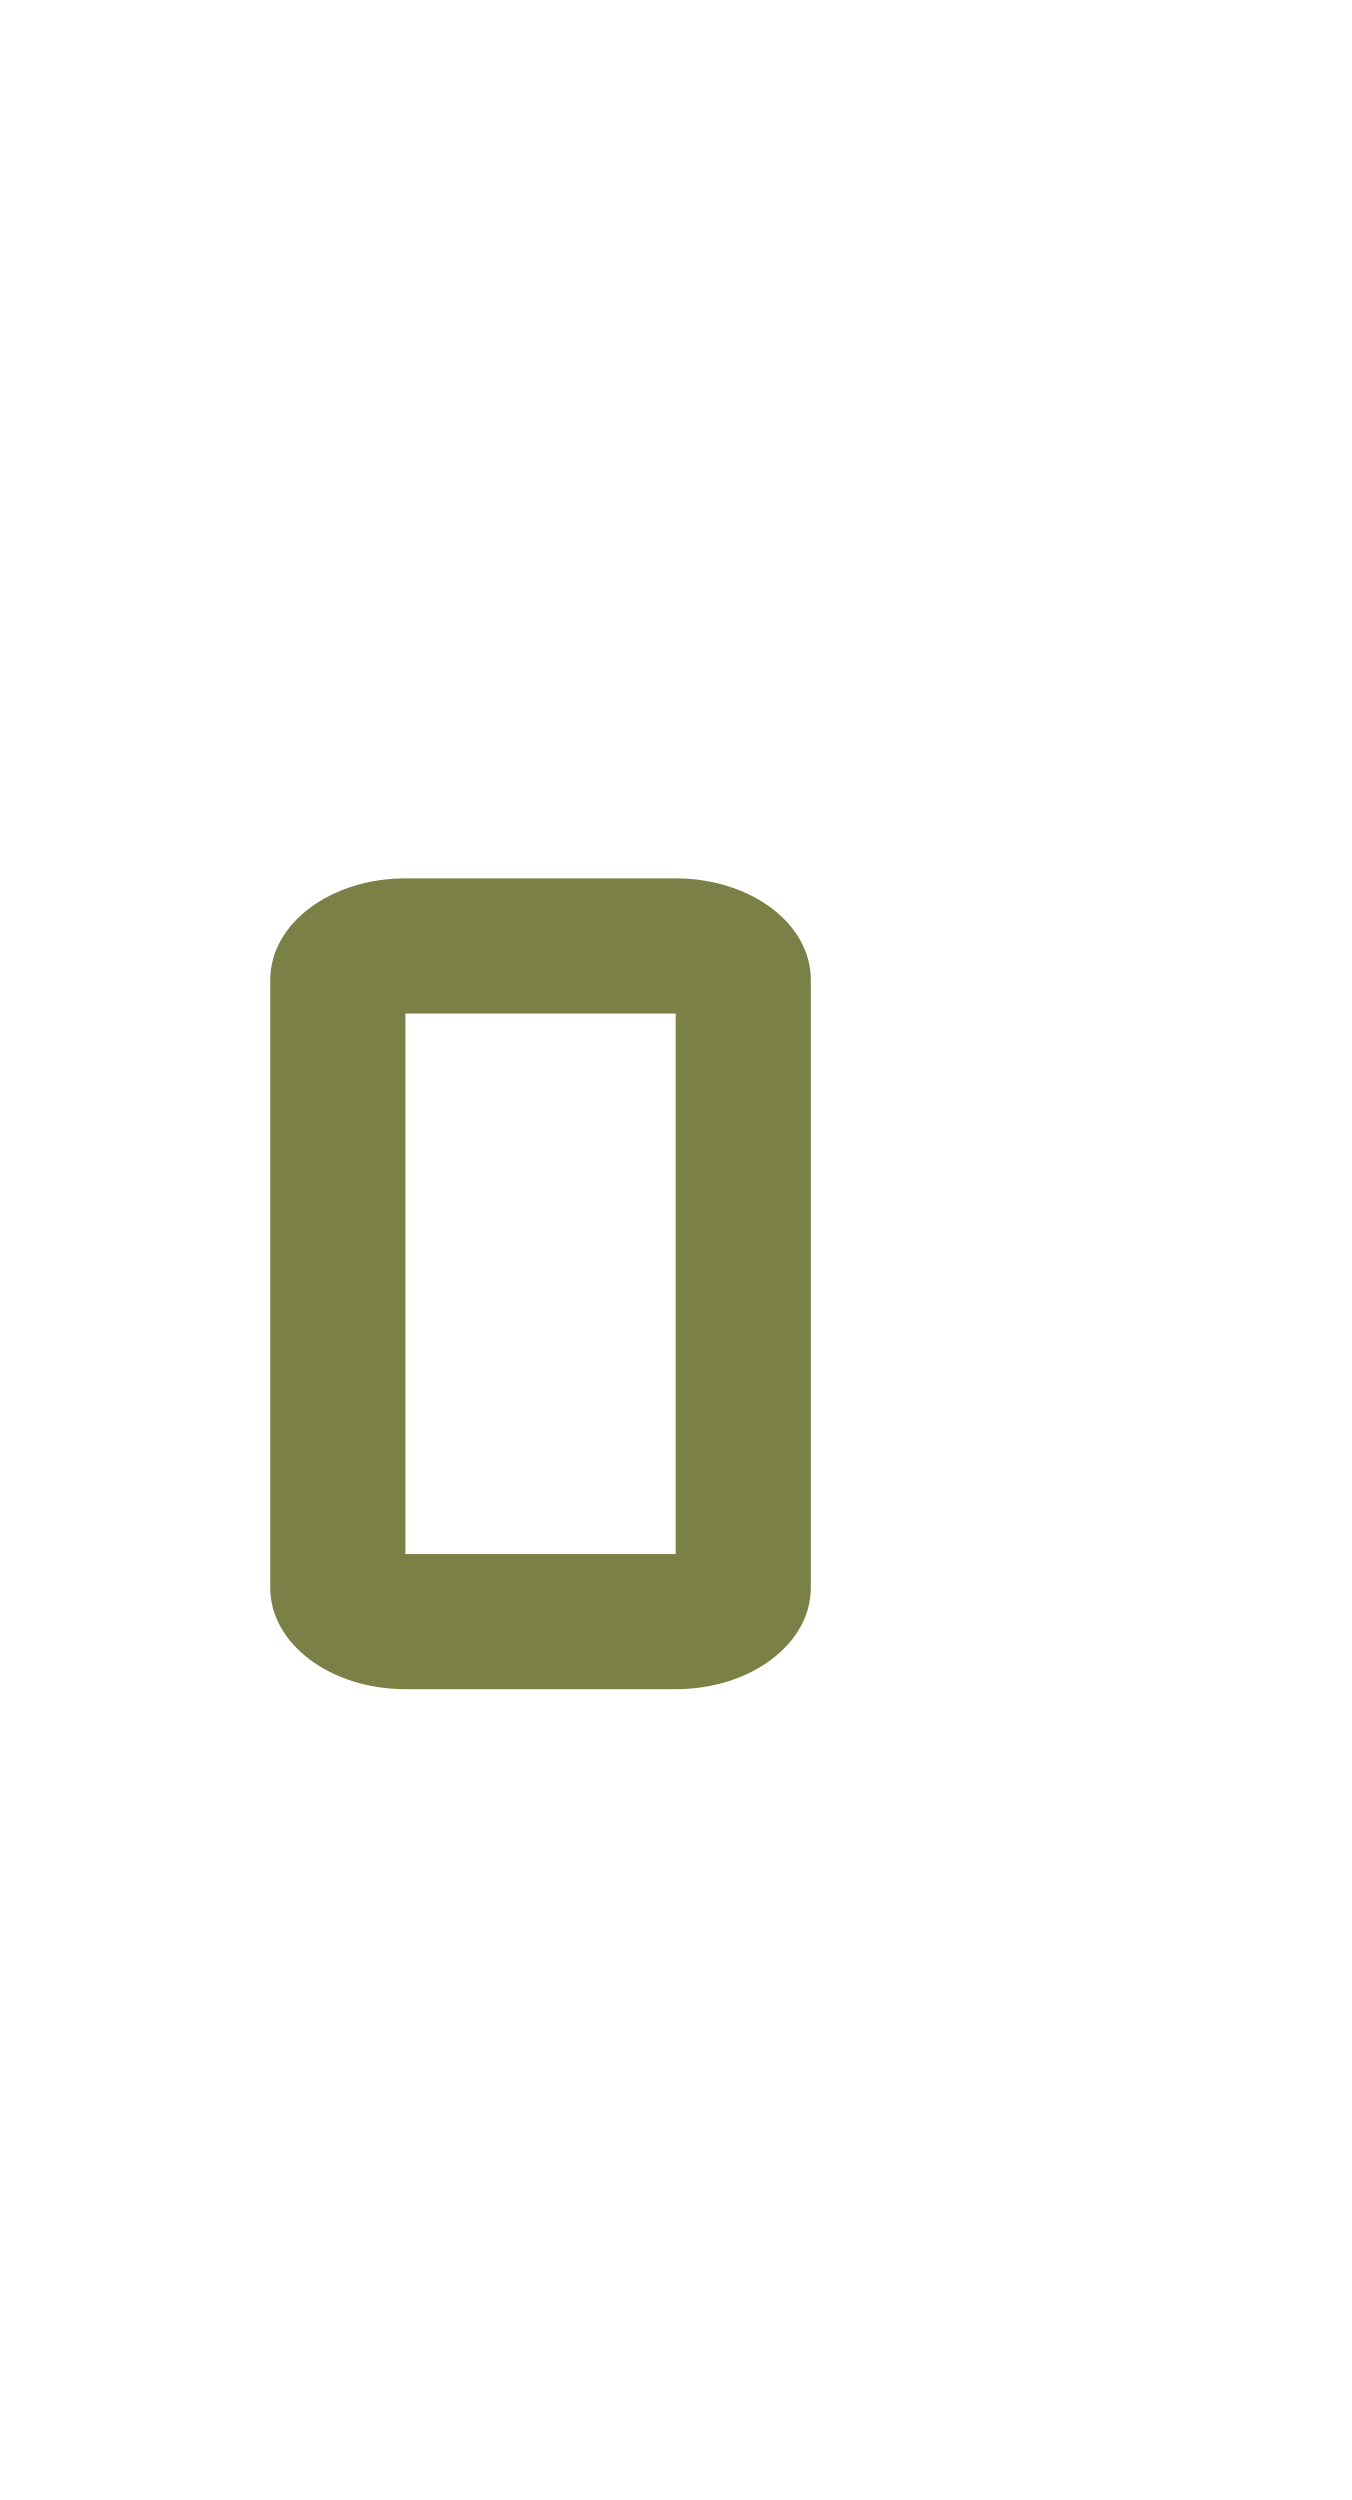
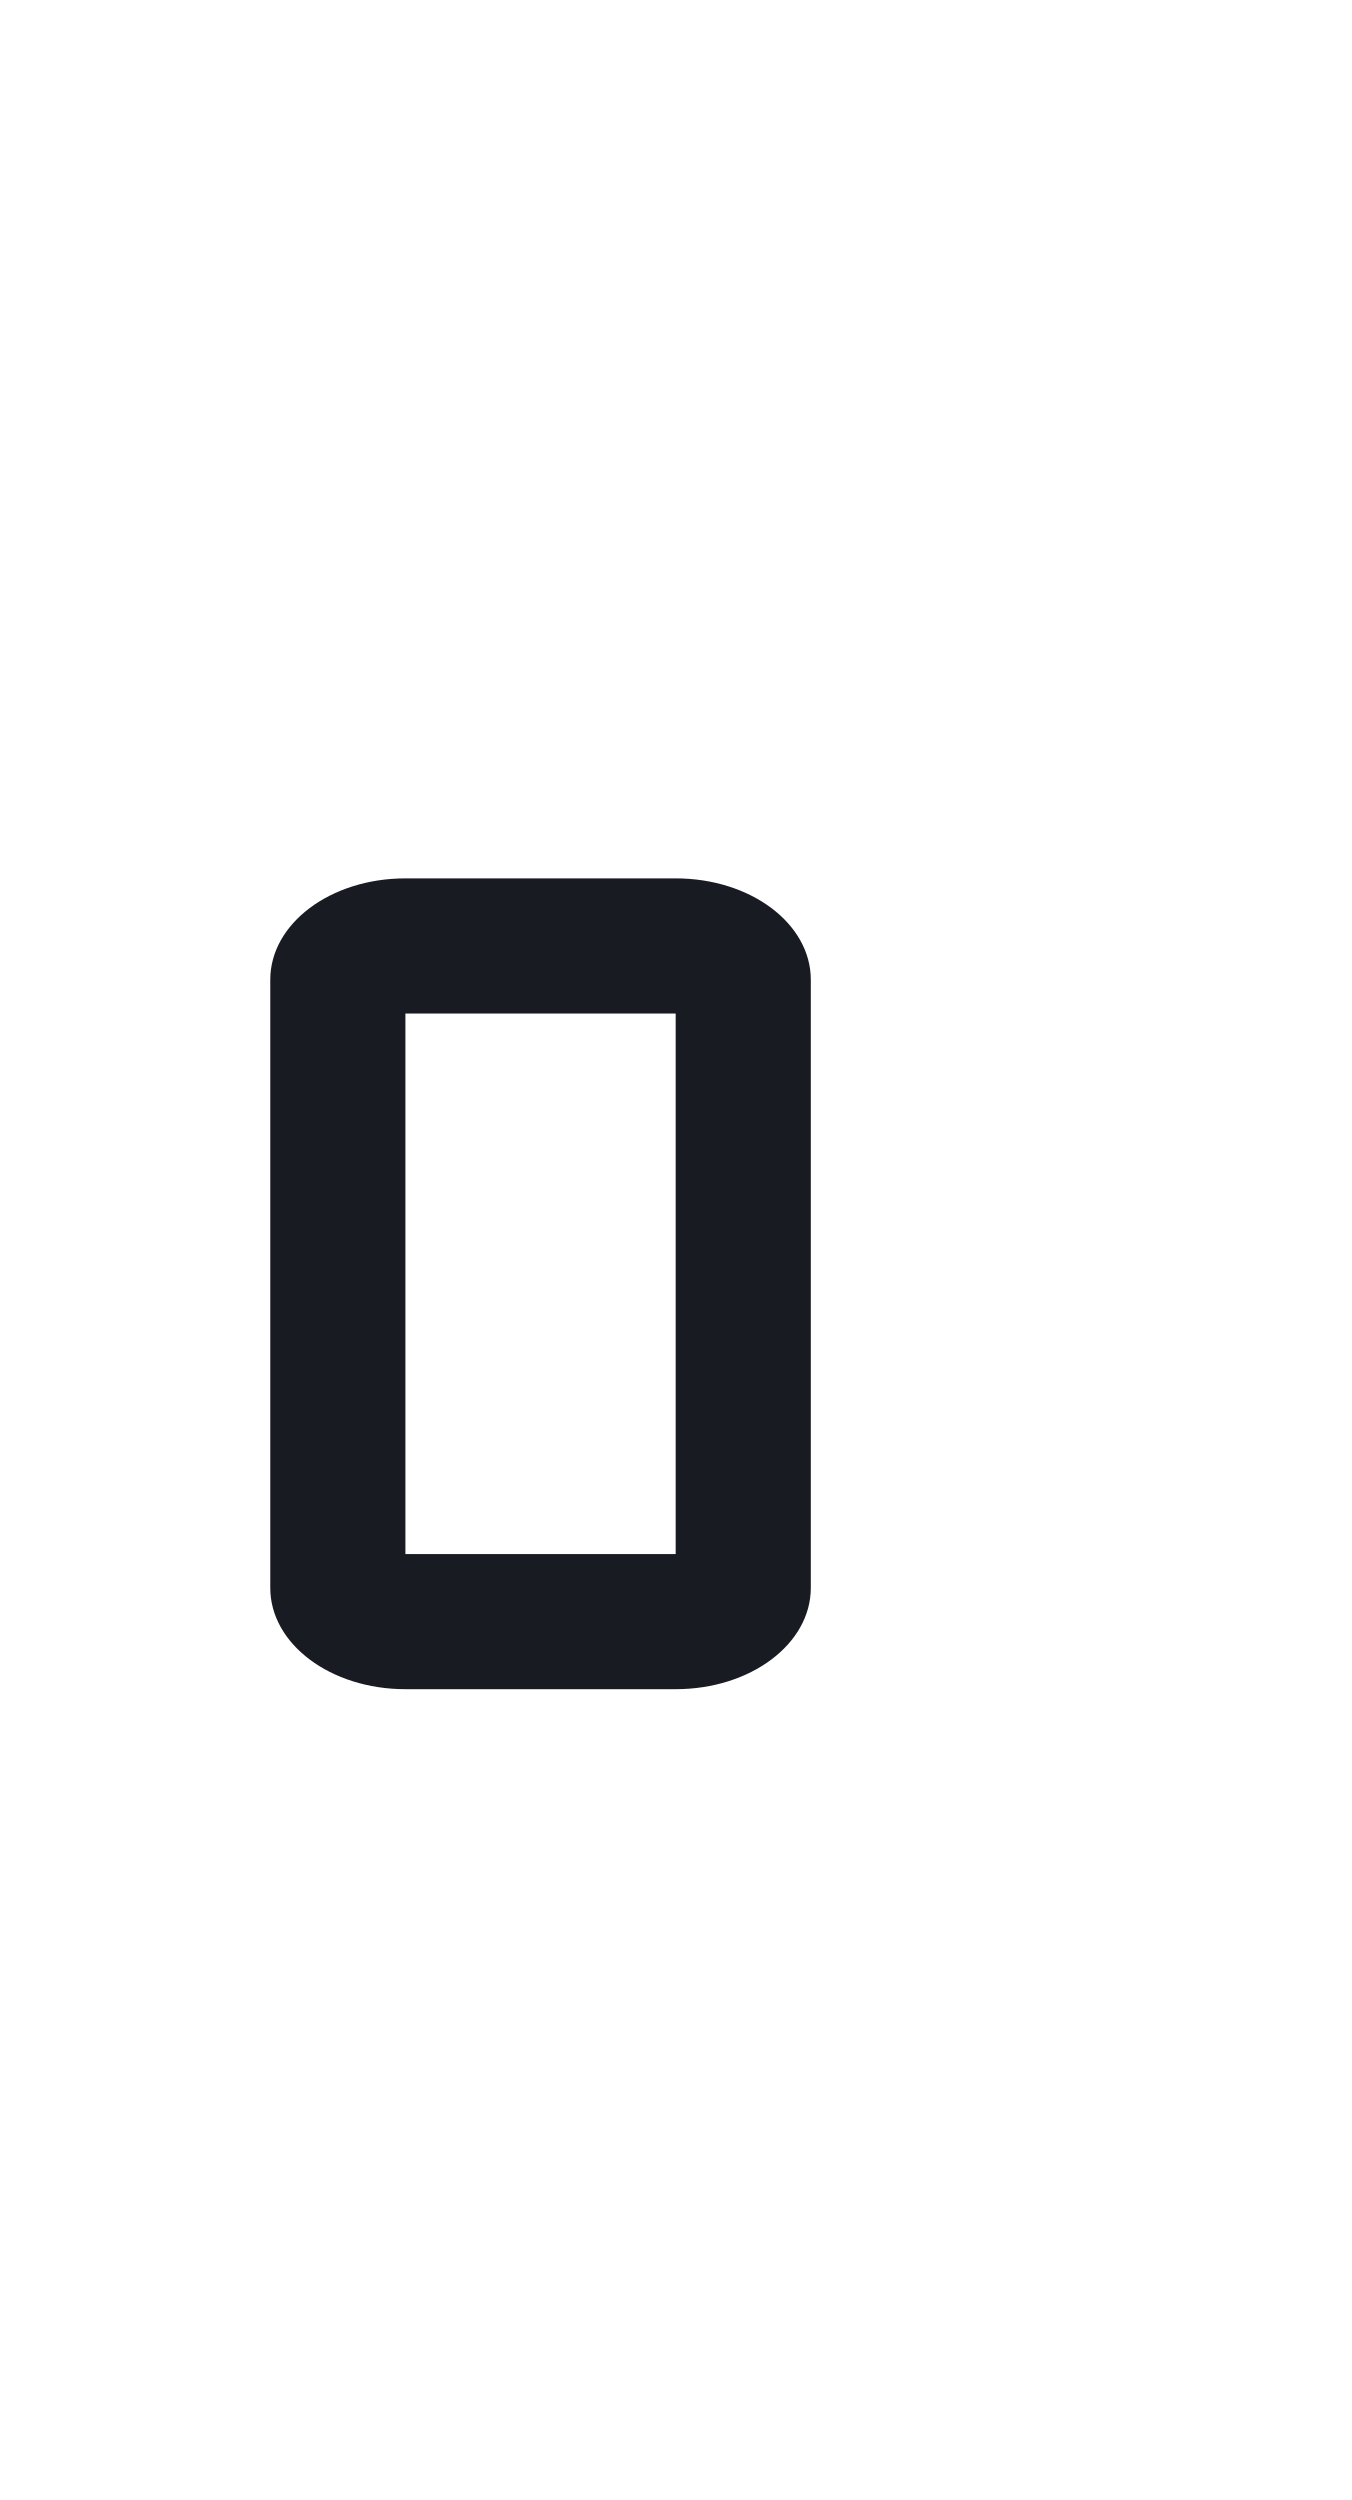
<svg xmlns="http://www.w3.org/2000/svg" width="20" height="37">
  <defs>
    <clipPath>
-       <rect y="1015.36" x="20" height="37" width="20" opacity="0.12" fill="#efd98d" color="#efd98d" />
+       <rect y="1015.36" x="20" height="37" width="20" opacity="0.12" fill="#7b8046" color="#efd98d" />
    </clipPath>
    <clipPath>
-       <rect y="1033.36" x="20" height="19" width="10" opacity="0.12" fill="#efd98d" color="#efd98d" />
+       <rect y="1033.36" x="20" height="19" width="10" opacity="0.12" fill="#7b8046" color="#efd98d" />
    </clipPath>
  </defs>
  <g transform="translate(0,-1015.362)">
-     <path d="M 6 13 C 4.892 13 4 13.669 4 14.5 L 4 23.5 C 4 24.331 4.892 25 6 25 L 10 25 C 11.108 25 12 24.331 12 23.5 L 12 14.5 C 12 13.669 11.108 13 10 13 L 6 13 z M 6 15 L 10 15 L 10 23 L 6 23 L 6 15 z " transform="translate(0,1015.362)" fill="#7b8046" />
+     <path d="M 6 13 C 4.892 13 4 13.669 4 14.5 L 4 23.5 C 4 24.331 4.892 25 6 25 L 10 25 C 11.108 25 12 24.331 12 23.5 L 12 14.5 C 12 13.669 11.108 13 10 13 L 6 13 z M 6 15 L 10 15 L 10 23 L 6 23 L 6 15 z " transform="translate(0,1015.362)" fill="#181b22" />
  </g>
</svg>
